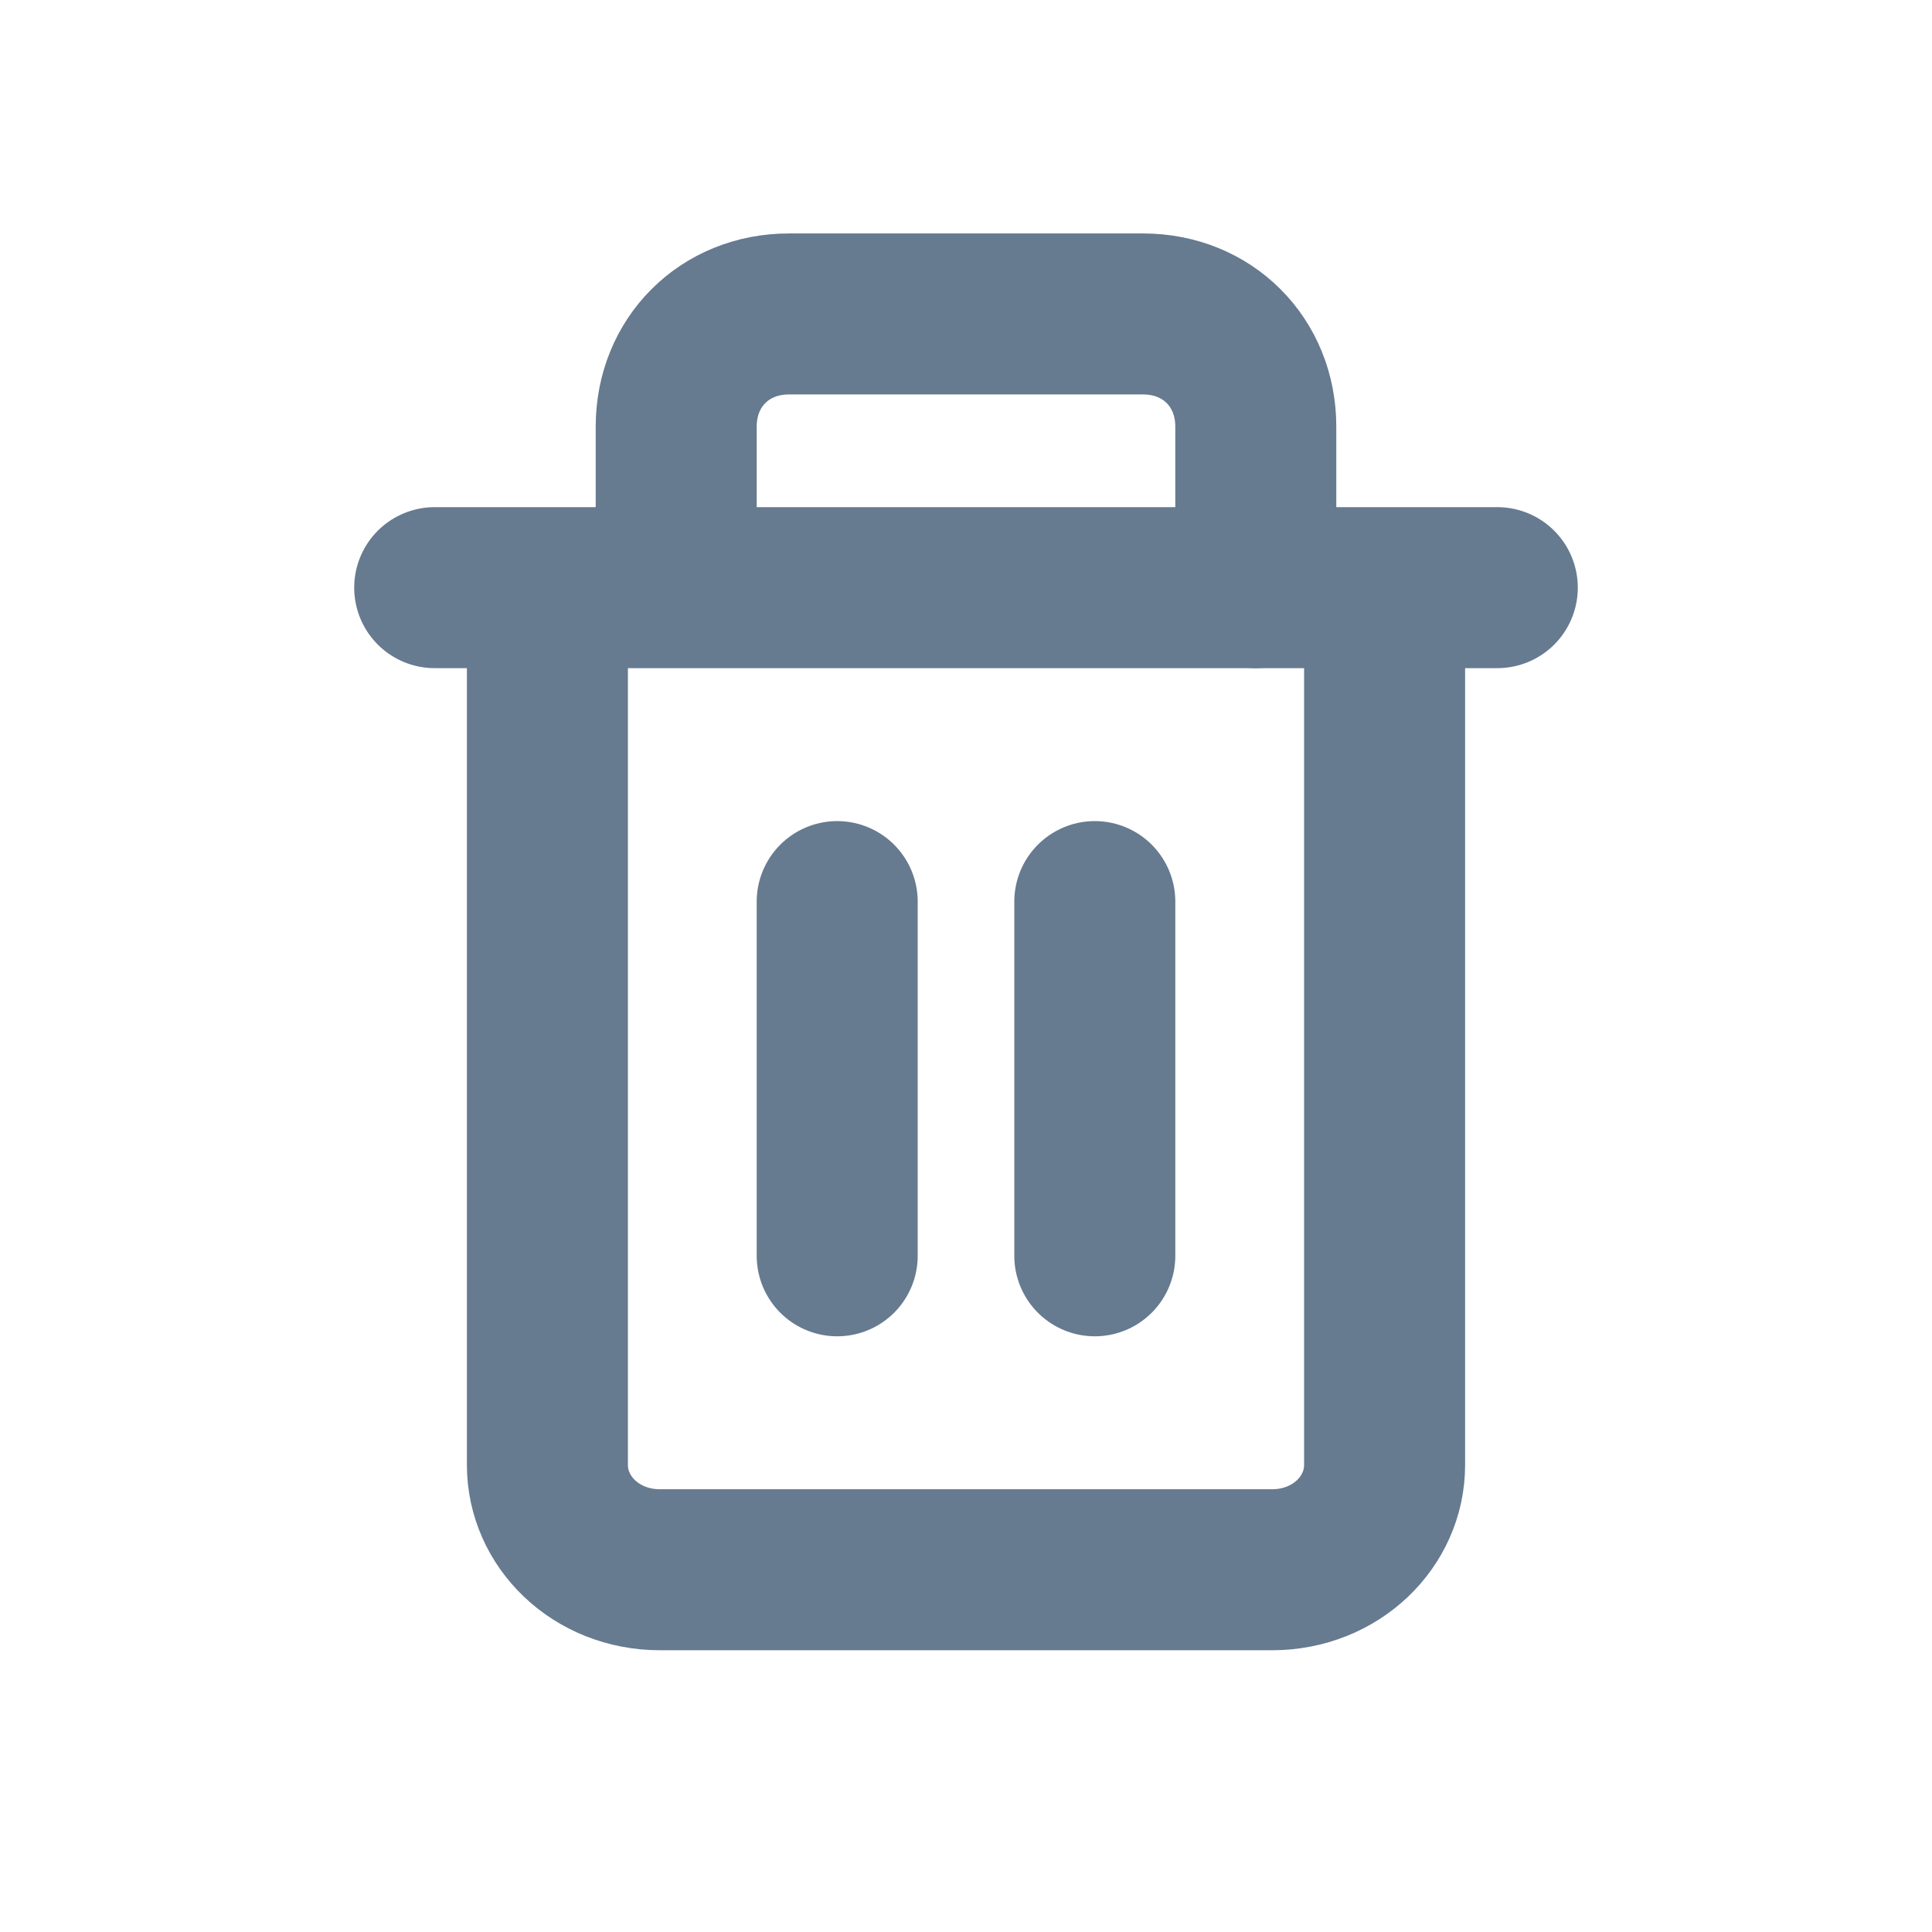
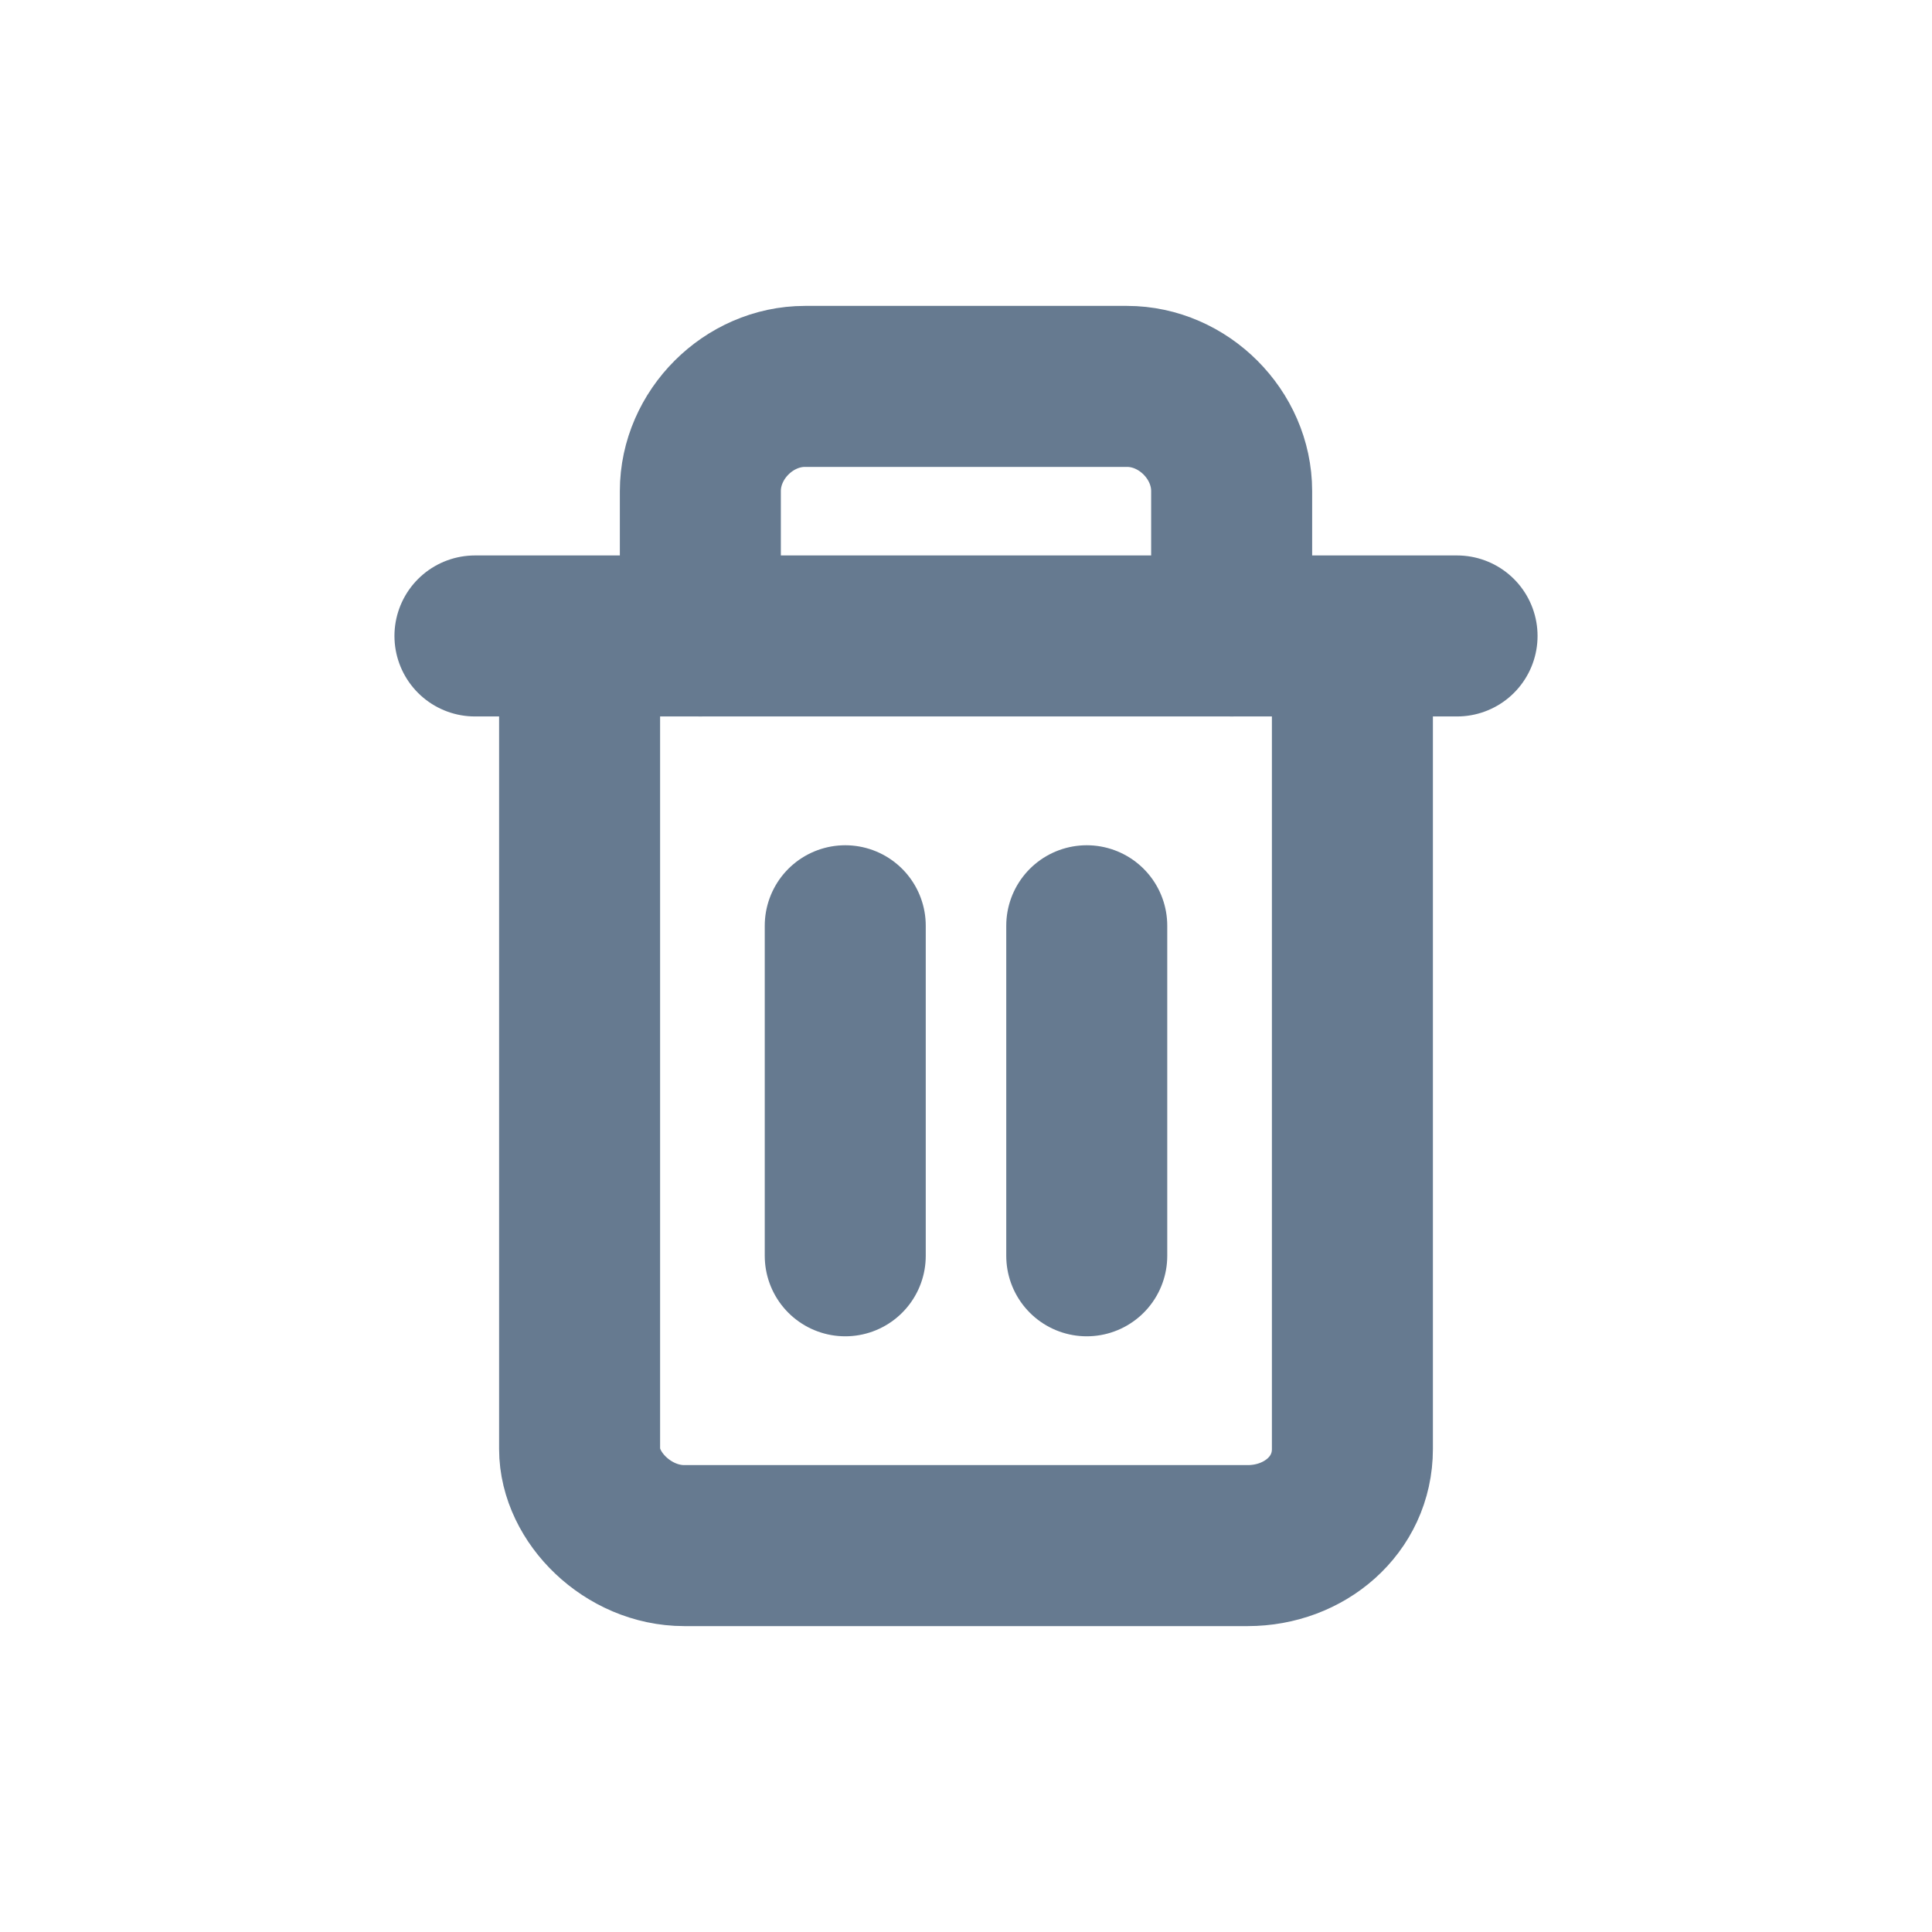
<svg xmlns="http://www.w3.org/2000/svg" version="1.1" id="圖層_1" x="0px" y="0px" viewBox="0 0 24 24" style="enable-background:new 0 0 24 24;" xml:space="preserve">
  <style type="text/css">
	.st0{fill:none;stroke:#667A90;stroke-width:2;stroke-linecap:round;stroke-linejoin:round;stroke-miterlimit:10;}
</style>
-   <line class="st0" x1="5.4" y1="7.3" x2="18.6" y2="7.3" />
-   <path class="st0" d="M17.2,7.4v10.8c0,0.7-0.6,1.3-1.4,1.3H8.2c-0.8,0-1.4-0.6-1.4-1.3V7.4" />
-   <path class="st0" d="M15.6,7.3V5.3c0-0.8-0.6-1.4-1.4-1.4H9.8c-0.8,0-1.4,0.6-1.4,1.4v1.9" />
-   <line class="st0" x1="10.4" y1="11.2" x2="10.4" y2="15.6" />
-   <line class="st0" x1="13.6" y1="11.2" x2="13.6" y2="15.6" />
+   <g>
+     <line class="st0" x1="5.9" y1="7.9" x2="18.1" y2="7.9" />
+     <path class="st0" d="M16.8,8v10c0,0.7-0.6,1.2-1.3,1.2H8.5c-0.7,0-1.3-0.6-1.3-1.2V8" />
+     <path class="st0" d="M15.3,7.9V6.1c0-0.7-0.6-1.3-1.3-1.3H10c-0.7,0-1.3,0.6-1.3,1.3v1.8" />
+     <line class="st0" x1="10.5" y1="11.5" x2="10.5" y2="15.6" />
+     <line class="st0" x1="13.5" y1="11.5" x2="13.5" y2="15.6" />
+   </g>
</svg>
